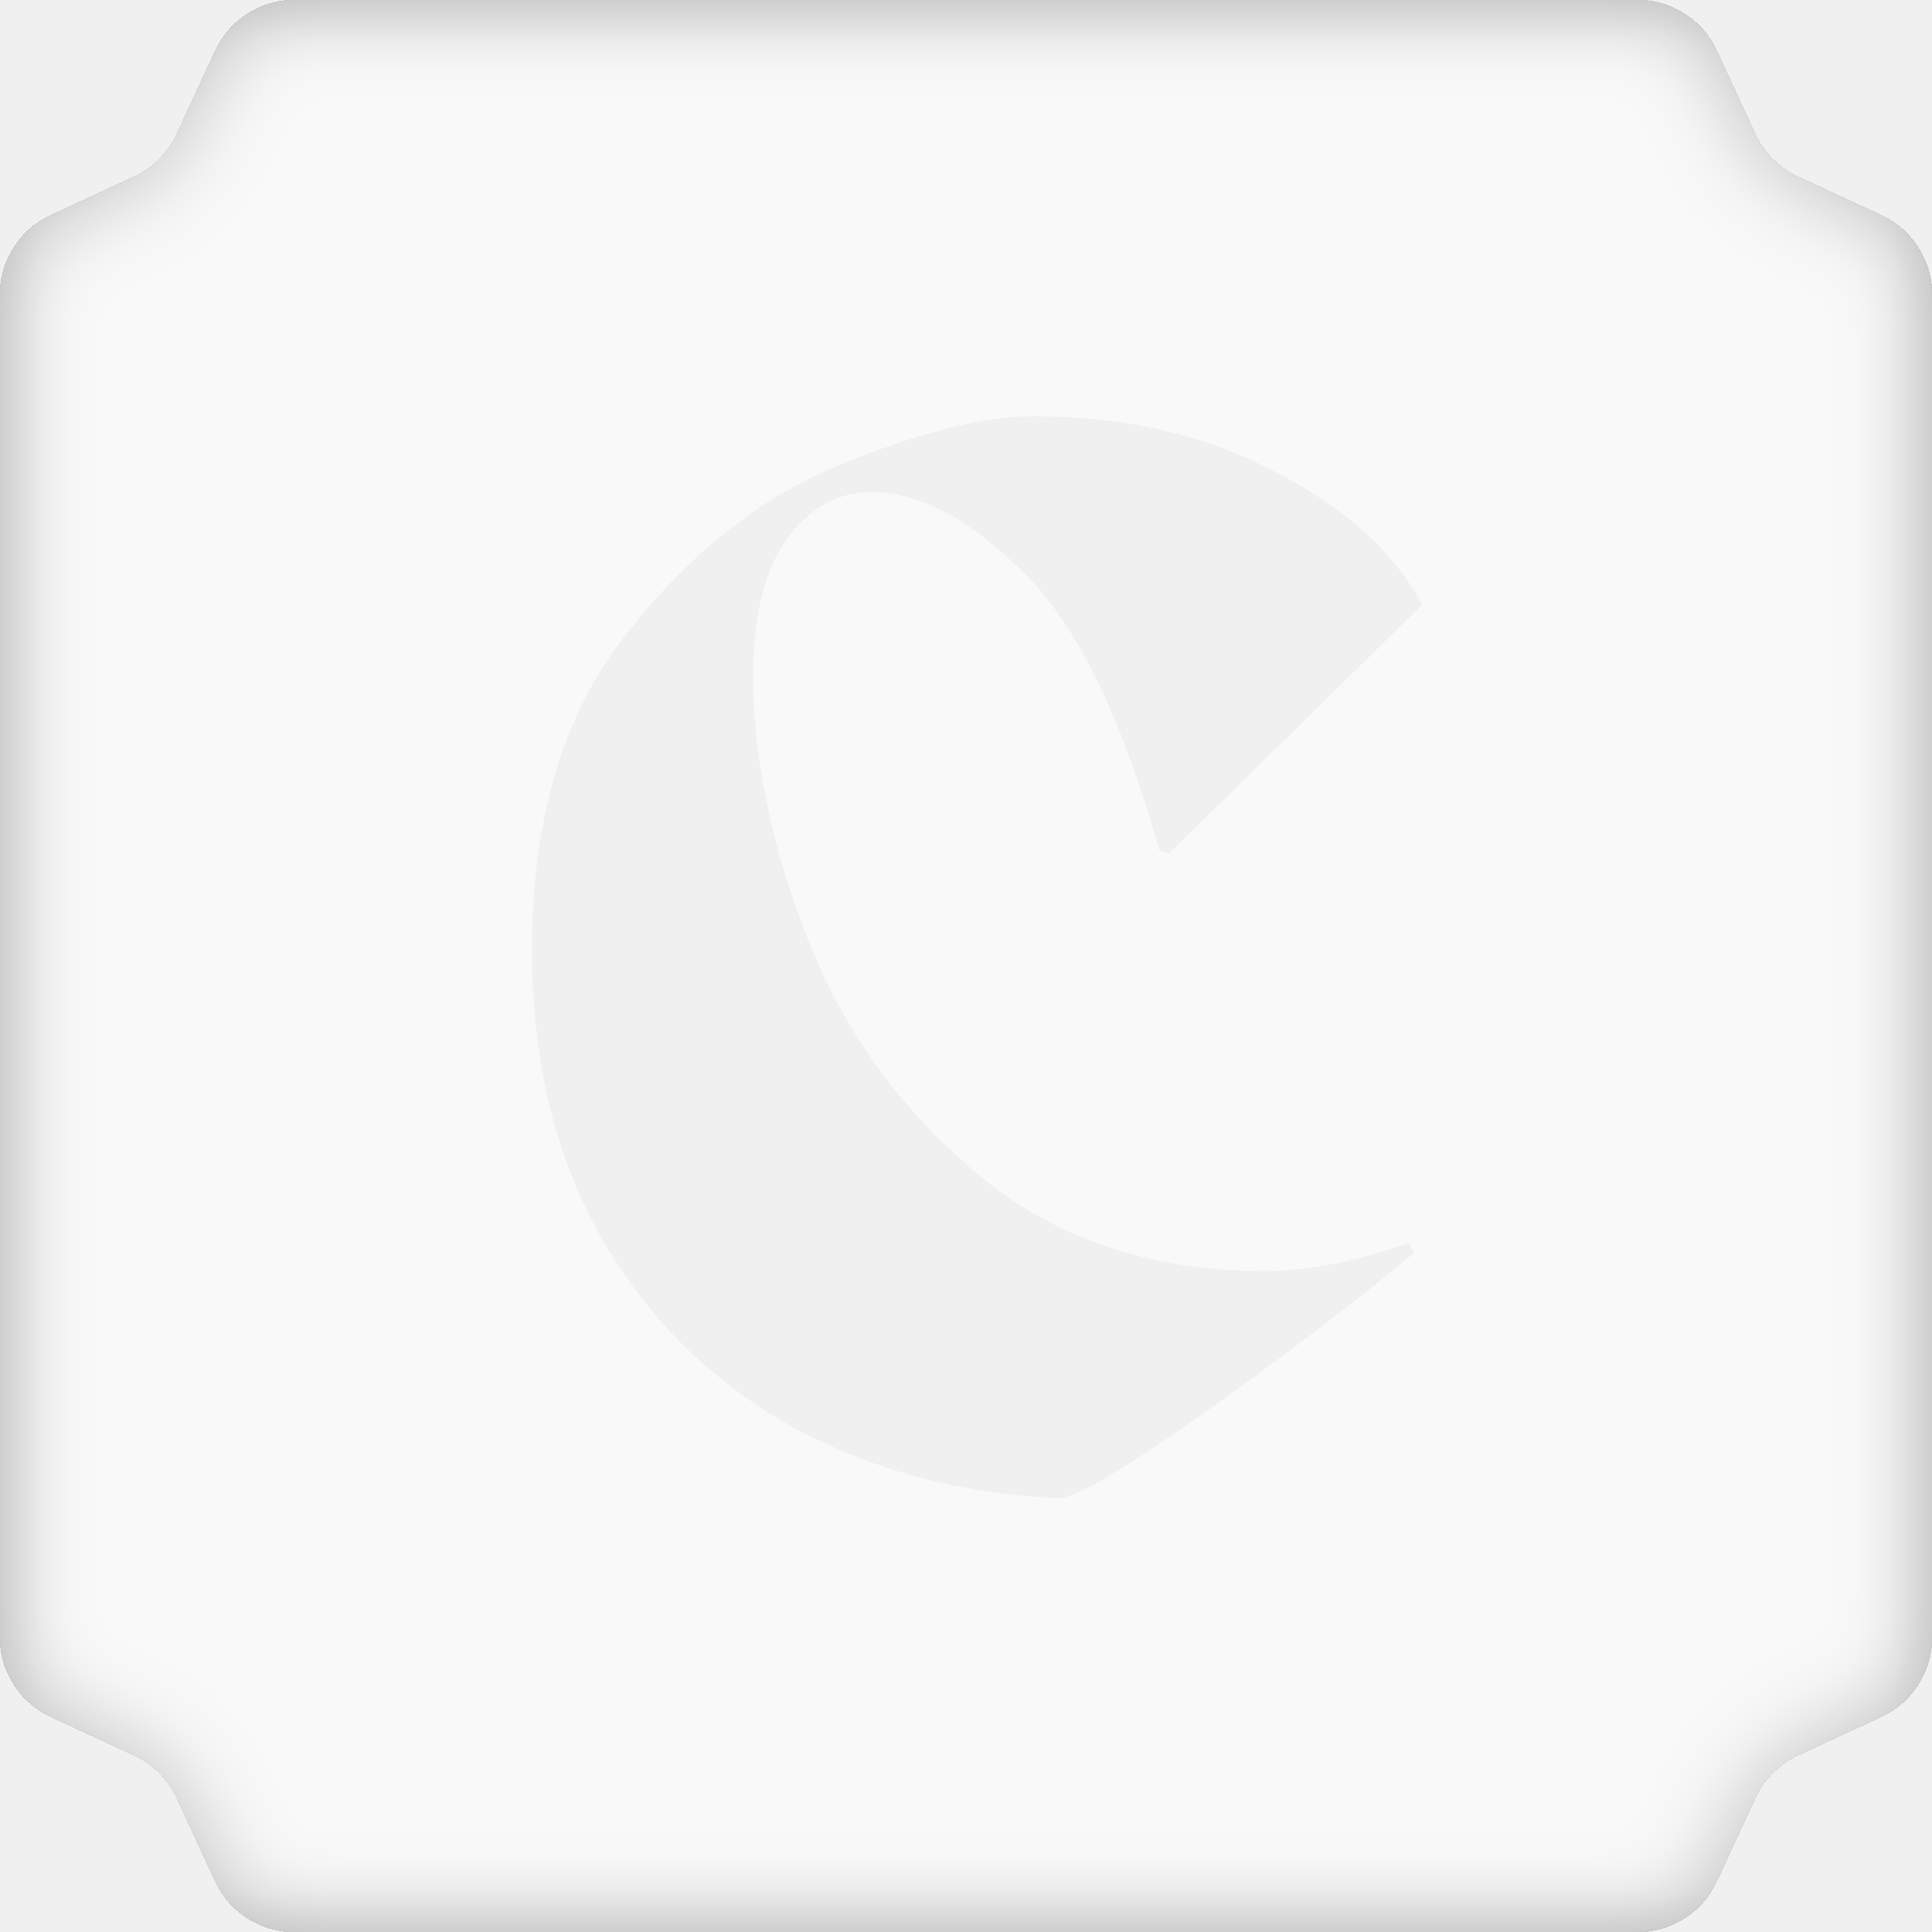
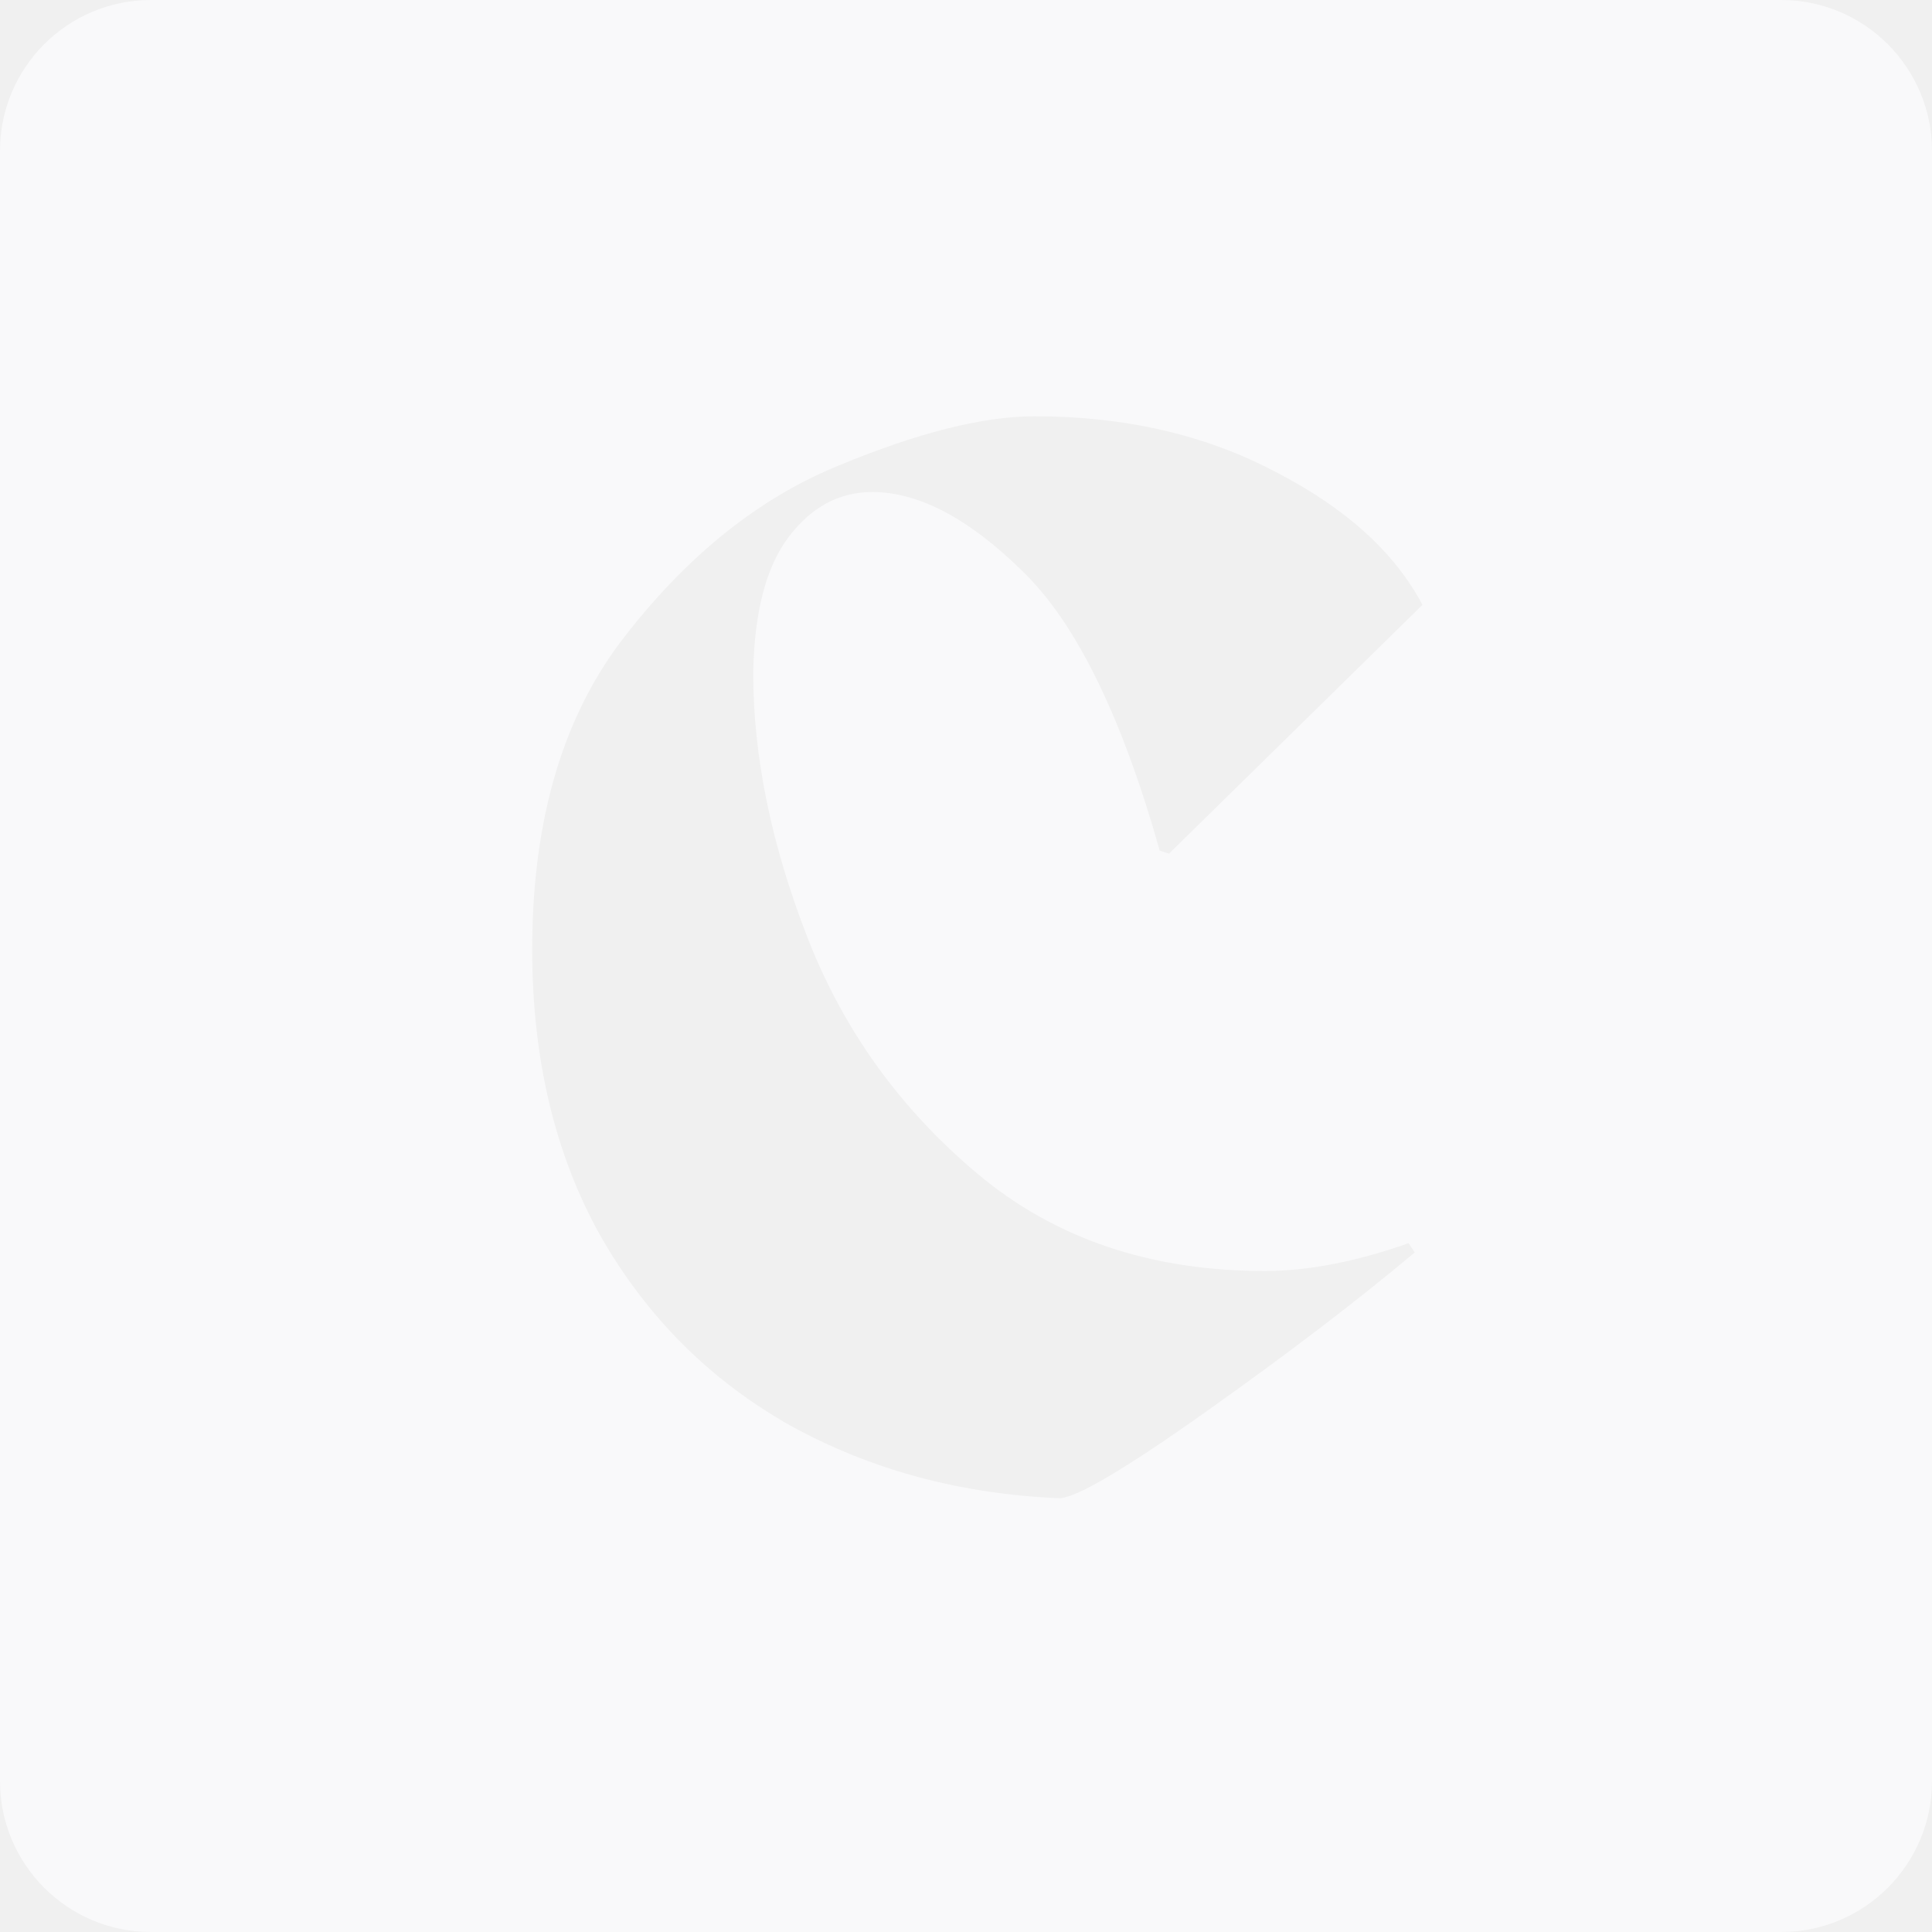
- <svg xmlns="http://www.w3.org/2000/svg" width="30" height="30" viewBox="0 0 30 30" fill="none">
-   <g clip-path="url(#clip0_1941_90719)">
-     <g filter="url(#filter0_i_1941_90719)">
-       <path fill-rule="evenodd" clip-rule="evenodd" d="M4.579 0C4.048 0 3.565 0.309 3.342 0.792L2.746 2.08C2.61 2.374 2.374 2.61 2.08 2.746L0.792 3.342C0.309 3.565 0 4.048 0 4.579V25.421C0 25.952 0.309 26.435 0.792 26.658L2.08 27.254C2.374 27.39 2.61 27.626 2.746 27.92L3.342 29.209C3.565 29.691 4.048 30 4.579 30H25.421C25.952 30 26.435 29.691 26.658 29.209L27.254 27.92C27.39 27.626 27.626 27.39 27.92 27.254L29.209 26.658C29.691 26.435 30 25.952 30 25.421V4.579C30 4.048 29.691 3.565 29.209 3.342L27.92 2.746C27.626 2.61 27.39 2.374 27.254 2.08L26.658 0.792C26.435 0.309 25.952 0 25.421 0H4.579ZM24.333 4H5.833V26H24.333V4Z" fill="#F9F9FA" />
-     </g>
-     <path fill-rule="evenodd" clip-rule="evenodd" d="M6.407 2.5C6.272 2.5 6.138 2.52 6.008 2.559L4.058 3.157C3.625 3.289 3.285 3.628 3.153 4.061L2.556 6.012C2.516 6.141 2.496 6.276 2.496 6.411V23.588C2.496 23.724 2.516 23.858 2.556 23.987L3.153 25.938C3.285 26.371 3.625 26.71 4.058 26.843L6.008 27.44C6.138 27.48 6.272 27.5 6.408 27.5H23.585C23.72 27.5 23.854 27.48 23.984 27.44L25.934 26.843C26.368 26.71 26.707 26.371 26.839 25.938L27.436 23.987C27.476 23.858 27.496 23.724 27.496 23.588V6.411C27.496 6.276 27.476 6.141 27.436 6.012L26.839 4.061C26.707 3.628 26.368 3.289 25.934 3.157L23.984 2.559C23.854 2.52 23.72 2.5 23.585 2.5H6.407ZM12.268 22.136C13.516 22.824 14.908 23.2 16.444 23.264C16.7 23.264 17.46 22.816 18.724 21.92C19.988 21.024 21.068 20.2 21.964 19.448L21.868 19.304C21.052 19.592 20.308 19.736 19.636 19.736C17.86 19.736 16.372 19.232 15.172 18.224C13.972 17.216 13.092 15.992 12.532 14.552C11.972 13.112 11.692 11.744 11.692 10.448C11.708 9.504 11.892 8.8 12.244 8.336C12.596 7.872 13.028 7.64 13.54 7.64C14.26 7.64 15.036 8.048 15.868 8.864C16.7 9.664 17.412 11.112 18.004 13.208L18.148 13.256L22.084 9.392C21.652 8.576 20.892 7.888 19.804 7.328C18.716 6.752 17.468 6.464 16.06 6.464C15.26 6.464 14.244 6.72 13.012 7.232C11.796 7.728 10.7 8.6 9.724 9.848C8.748 11.08 8.26 12.712 8.26 14.744C8.26 16.44 8.612 17.92 9.316 19.184C10.036 20.448 11.02 21.432 12.268 22.136Z" fill="#F9F9FA" />
-   </g>
-   <defs>
-     <filter id="filter0_i_1941_90719" x="0" y="0" width="30" height="30" filterUnits="userSpaceOnUse" color-interpolation-filters="sRGB">
-       <feFlood flood-opacity="0" result="BackgroundImageFix" />
-       <feBlend mode="normal" in="SourceGraphic" in2="BackgroundImageFix" result="shape" />
-       <feColorMatrix in="SourceAlpha" type="matrix" values="0 0 0 0 0 0 0 0 0 0 0 0 0 0 0 0 0 0 127 0" result="hardAlpha" />
-       <feOffset />
-       <feGaussianBlur stdDeviation="0.682" />
-       <feComposite in2="hardAlpha" operator="arithmetic" k2="-1" k3="1" />
-       <feColorMatrix type="matrix" values="0 0 0 0 0 0 0 0 0 0 0 0 0 0 0 0 0 0 0.25 0" />
-       <feBlend mode="normal" in2="shape" result="effect1_innerShadow_1941_90719" />
-     </filter>
-     <clipPath id="clip0_1941_90719">
-       <rect width="30" height="30" fill="white" />
-     </clipPath>
-   </defs>
+ <svg xmlns="http://www.w3.org/2000/svg" fill="none" height="30" viewBox="0 0 30 30" width="30">
+   <path clip-rule="evenodd" d="m27.656 0h-25.312c-1.294 0-2.344 1.049-2.344 2.344v25.312c0 1.294 1.049 2.344 2.344 2.344h25.312c1.294 0 2.344-1.049 2.344-2.344v-25.312c0-1.294-1.049-2.344-2.344-2.344zm-15.384 22.136c1.248.688 2.64 1.064 4.176 1.128.256 0 1.016-.448 2.28-1.344s2.344-1.72 3.24-2.472l-.096-.144c-.816.288-1.56.432-2.232.432-1.776 0-3.264-.504-4.464-1.512s-2.08-2.232-2.64-3.672-.84-2.808-.84-4.104c.016-.944.2-1.648.552-2.112s.784-.696 1.296-.696c.72 0 1.496.408 2.328 1.224.832.8 1.544 2.248 2.136 4.344l.144.048 3.936-3.864c-.432-.816-1.192-1.504-2.28-2.064-1.088-.576-2.336-.864-3.744-.864-.8 0-1.816.256-3.048.768-1.216.496-2.312 1.368-3.288 2.616-.976 1.232-1.464 2.864-1.464 4.896 0 1.696.352 3.176 1.056 4.44.72 1.264 1.704 2.248 2.952 2.952z" fill="#f9f9fa" fill-rule="evenodd" />
</svg>
